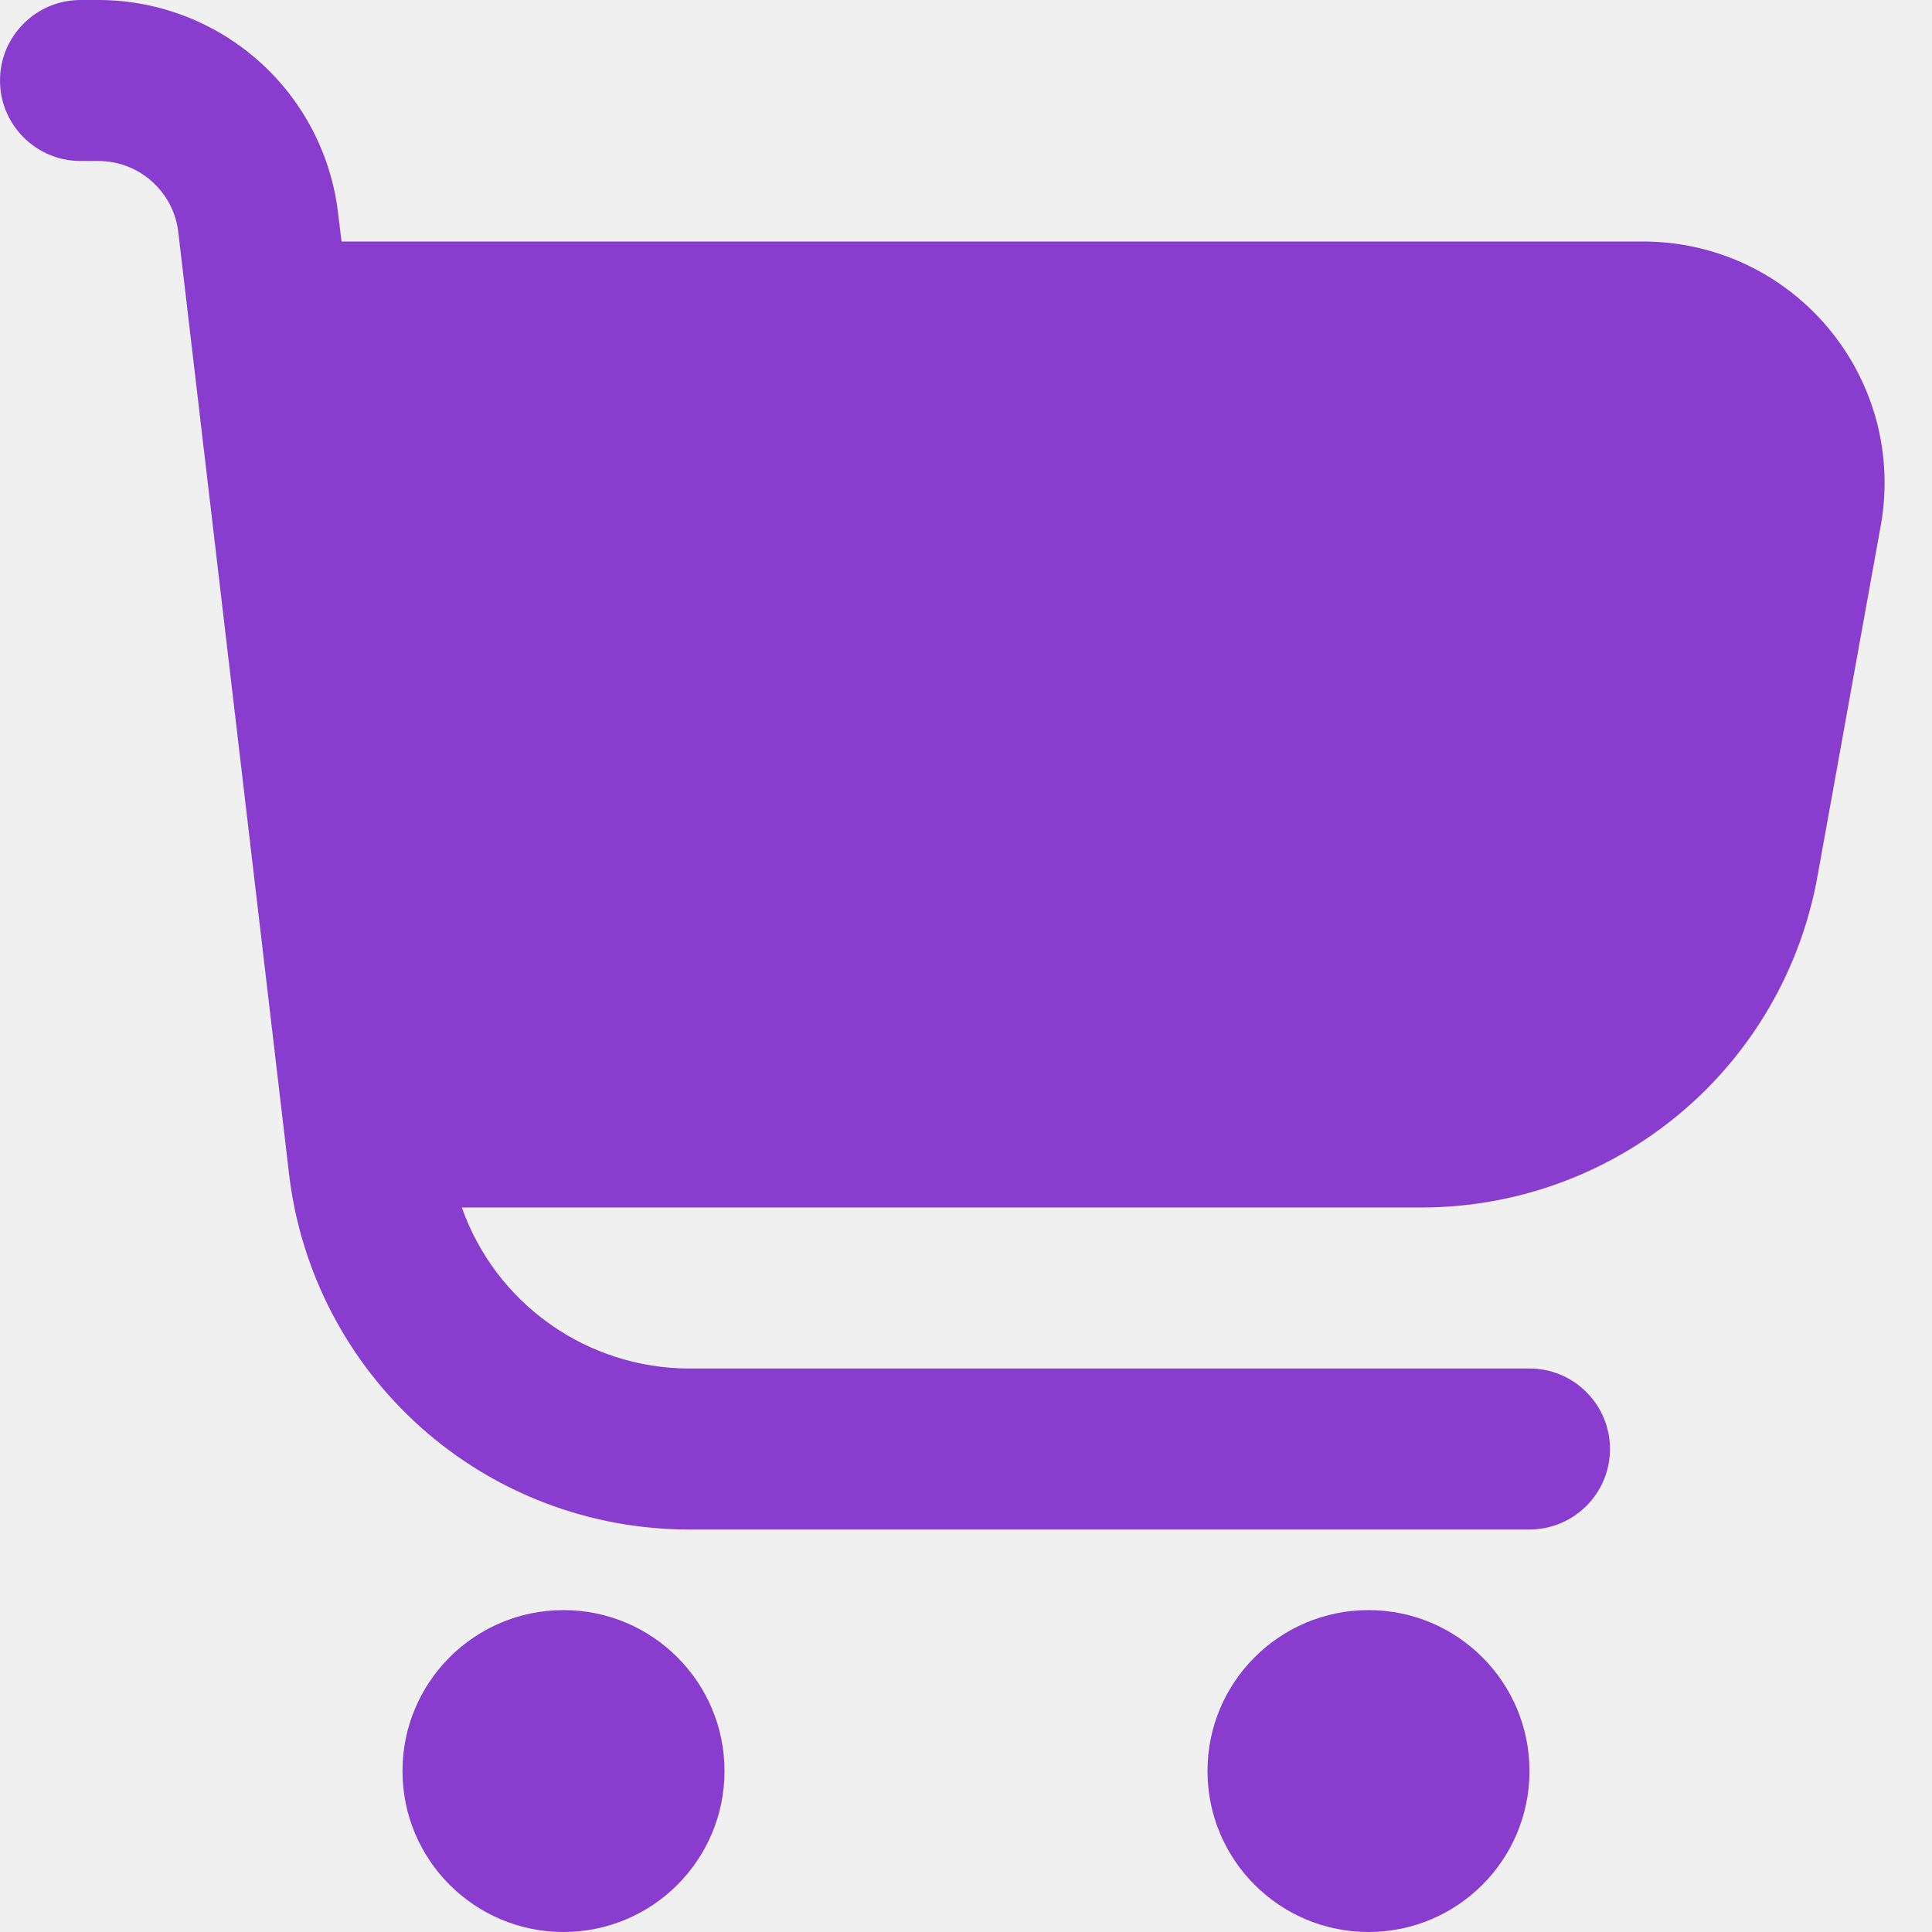
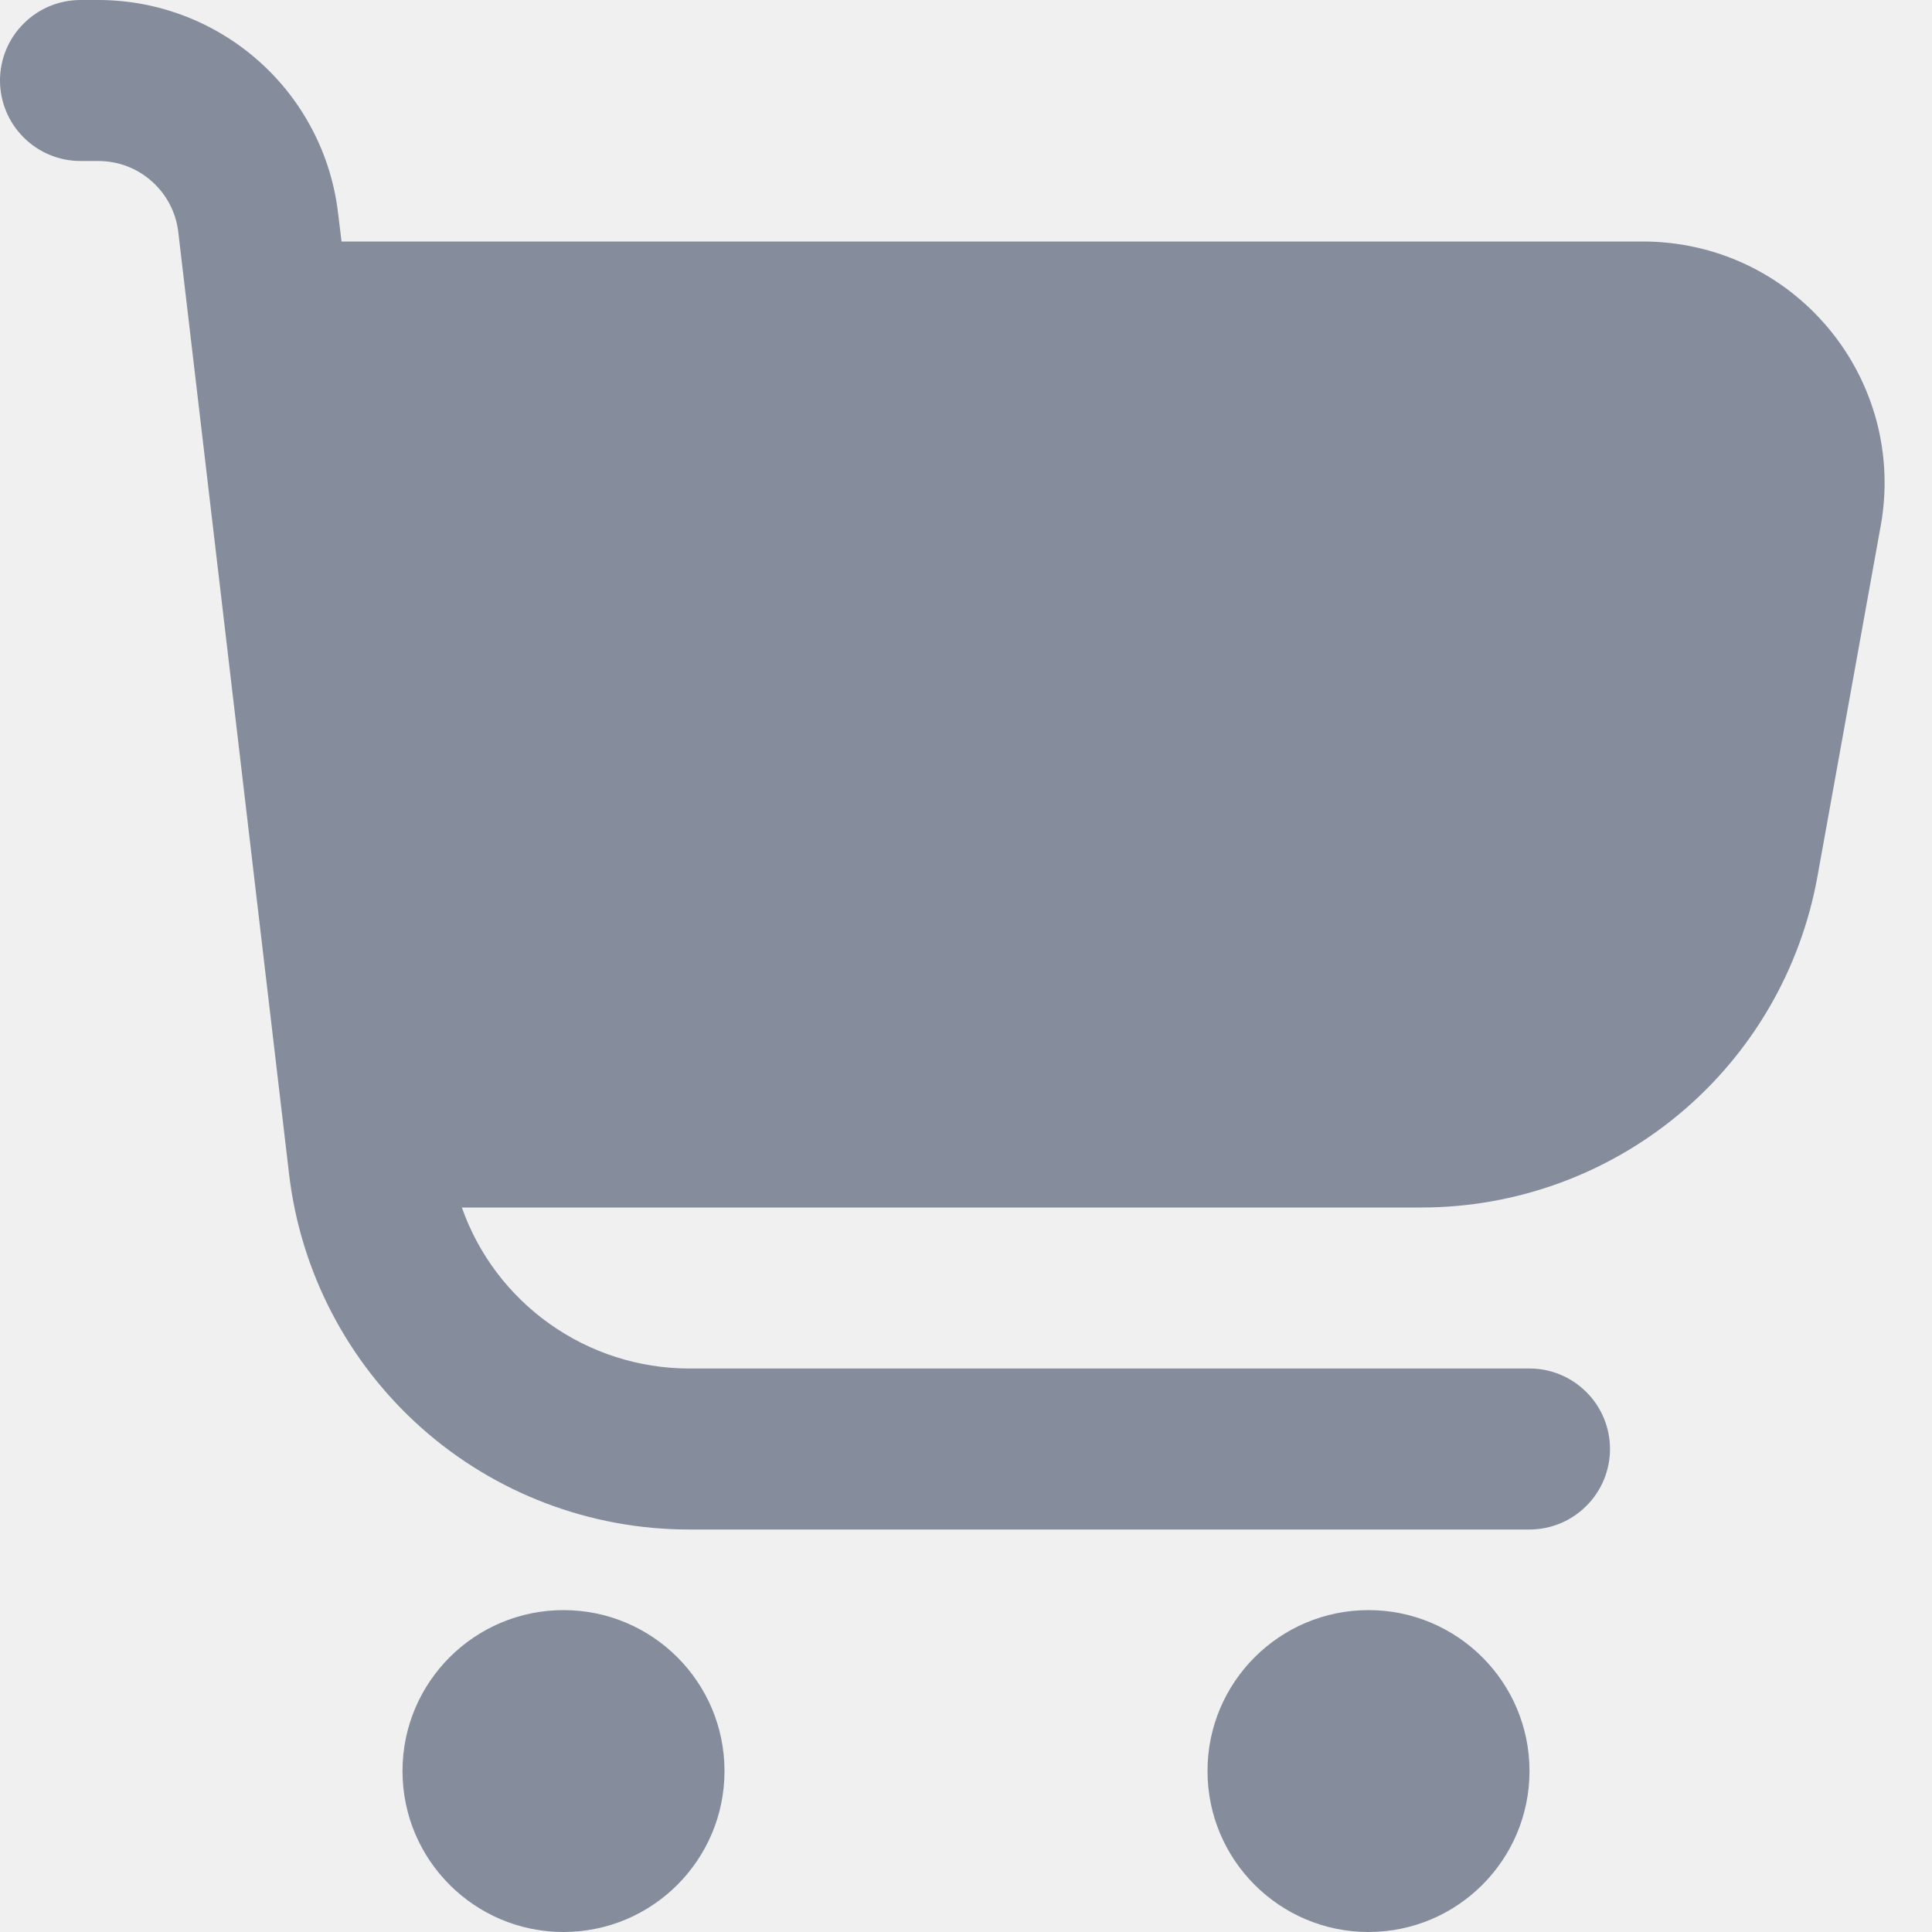
- <svg xmlns="http://www.w3.org/2000/svg" width="18" height="18" viewBox="0 0 18 18" fill="none">
+ <svg xmlns="http://www.w3.org/2000/svg" width="18" height="18" viewBox="0 0 18 18" fill="none" class="icon">
  <g id="fi-sr-shopping-cart" clip-path="url(#clip0_0_135)">
-     <path id="Vector" d="M17.035 3.058C16.824 2.805 16.56 2.601 16.261 2.461C15.963 2.322 15.637 2.25 15.307 2.25H3.182L3.15 1.987C3.086 1.44 2.823 0.935 2.411 0.569C1.999 0.203 1.467 0 0.916 0L0.75 0C0.551 0 0.36 0.079 0.22 0.22C0.079 0.36 0 0.551 0 0.75C0 0.949 0.079 1.14 0.22 1.28C0.36 1.421 0.551 1.5 0.75 1.5H0.916C1.1 1.5 1.278 1.567 1.415 1.69C1.552 1.812 1.64 1.98 1.661 2.162L2.693 10.937C2.8 11.85 3.239 12.691 3.925 13.302C4.612 13.913 5.499 14.25 6.418 14.25H14.25C14.449 14.25 14.64 14.171 14.78 14.03C14.921 13.89 15 13.699 15 13.5C15 13.301 14.921 13.11 14.78 12.97C14.64 12.829 14.449 12.75 14.25 12.75H6.418C5.954 12.749 5.501 12.604 5.122 12.335C4.744 12.067 4.457 11.688 4.303 11.25H13.243C14.122 11.25 14.973 10.941 15.648 10.377C16.323 9.813 16.777 9.031 16.933 8.165L17.522 4.9C17.581 4.576 17.568 4.243 17.484 3.924C17.399 3.606 17.246 3.31 17.035 3.058Z" fill="#883DCF" />
-     <path id="Vector_2" d="M5.25 18C6.078 18 6.75 17.329 6.75 16.5C6.75 15.672 6.078 15.001 5.25 15.001C4.422 15.001 3.75 15.672 3.75 16.5C3.75 17.329 4.422 18 5.25 18Z" fill="#883DCF" />
-     <path id="Vector_3" d="M12.75 18C13.578 18 14.25 17.329 14.25 16.5C14.25 15.672 13.578 15.001 12.75 15.001C11.922 15.001 11.25 15.672 11.25 16.5C11.25 17.329 11.922 18 12.75 18Z" fill="#883DCF" />
+     <path id="Vector" d="M17.035 3.058C16.824 2.805 16.56 2.601 16.261 2.461C15.963 2.322 15.637 2.25 15.307 2.25H3.182L3.15 1.987C3.086 1.44 2.823 0.935 2.411 0.569C1.999 0.203 1.467 0 0.916 0L0.75 0C0.551 0 0.36 0.079 0.22 0.22C0.079 0.36 0 0.551 0 0.75C0 0.949 0.079 1.14 0.22 1.28C0.36 1.421 0.551 1.5 0.75 1.5H0.916C1.1 1.5 1.278 1.567 1.415 1.69C1.552 1.812 1.64 1.98 1.661 2.162L2.693 10.937C2.8 11.85 3.239 12.691 3.925 13.302C4.612 13.913 5.499 14.25 6.418 14.25H14.25C14.449 14.25 14.64 14.171 14.78 14.03C14.921 13.89 15 13.699 15 13.5C15 13.301 14.921 13.11 14.78 12.97C14.64 12.829 14.449 12.75 14.25 12.75H6.418C5.954 12.749 5.501 12.604 5.122 12.335C4.744 12.067 4.457 11.688 4.303 11.25H13.243C14.122 11.25 14.973 10.941 15.648 10.377C16.323 9.813 16.777 9.031 16.933 8.165L17.522 4.9C17.581 4.576 17.568 4.243 17.484 3.924C17.399 3.606 17.246 3.31 17.035 3.058Z" fill="#858D9D" />
+     <path id="Vector_2" d="M5.25 18C6.078 18 6.75 17.329 6.75 16.5C6.75 15.672 6.078 15.001 5.25 15.001C4.422 15.001 3.75 15.672 3.75 16.5C3.75 17.329 4.422 18 5.25 18Z" fill="#858D9D" />
+     <path id="Vector_3" d="M12.75 18C13.578 18 14.25 17.329 14.25 16.5C14.25 15.672 13.578 15.001 12.75 15.001C11.922 15.001 11.25 15.672 11.25 16.5C11.25 17.329 11.922 18 12.75 18Z" fill="#858D9D" />
  </g>
  <defs>
    <clipPath id="clip0_0_135">
      <rect width="18" height="18" fill="white" />
    </clipPath>
  </defs>
</svg>
